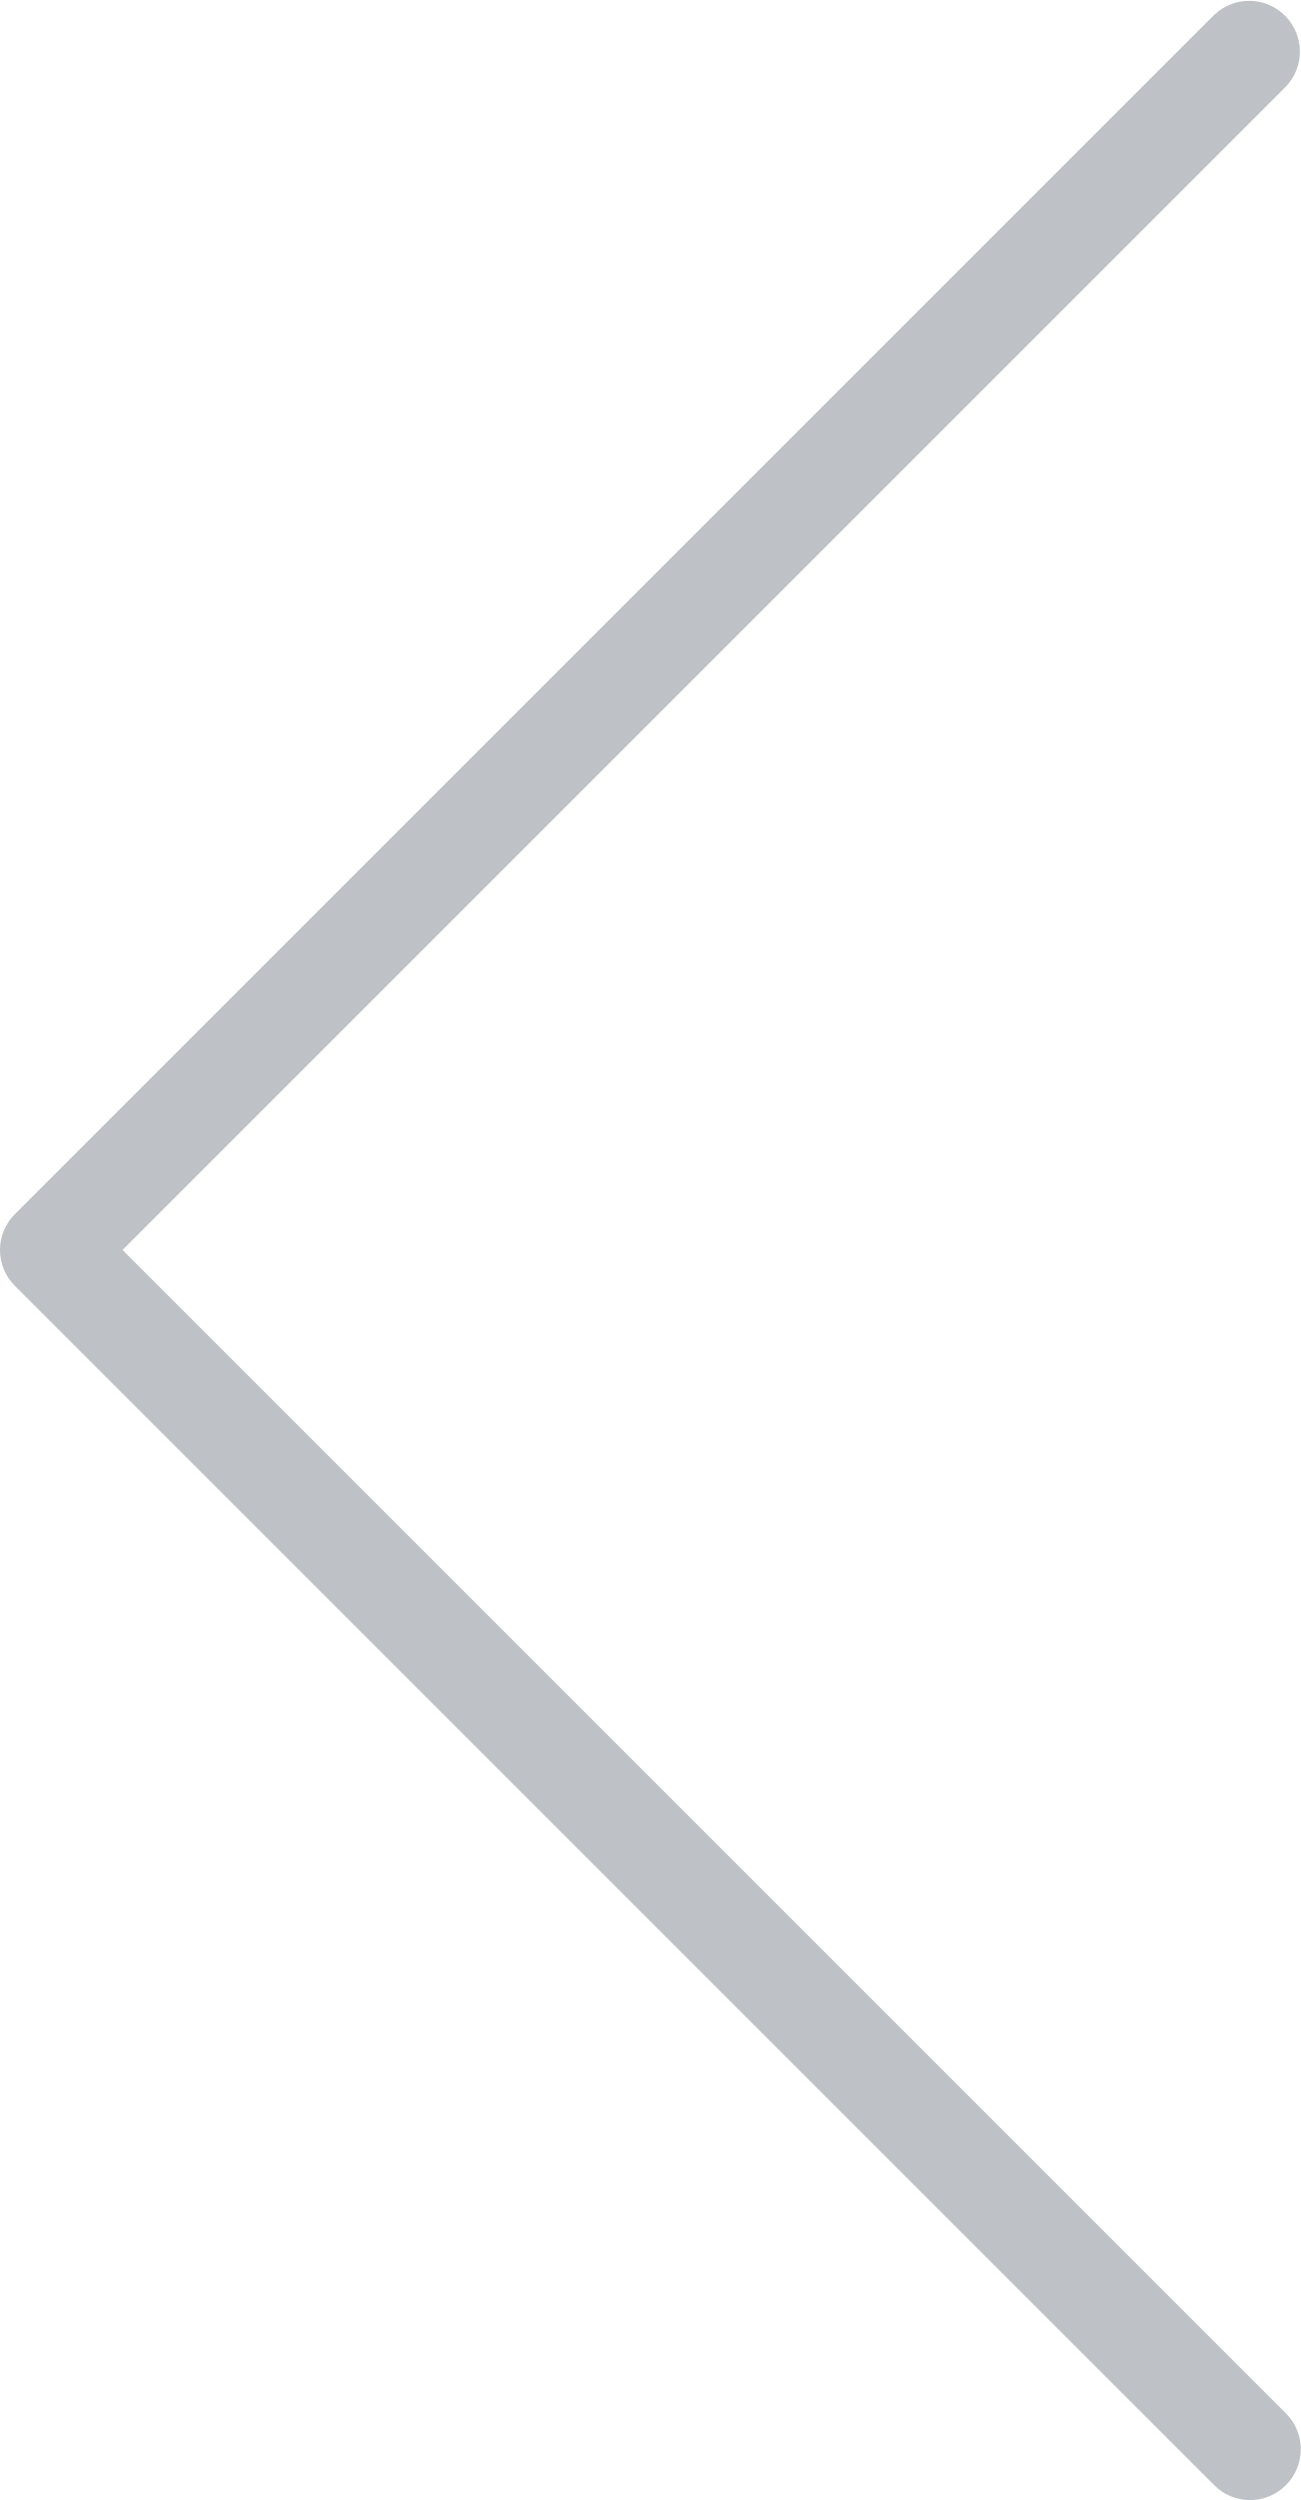
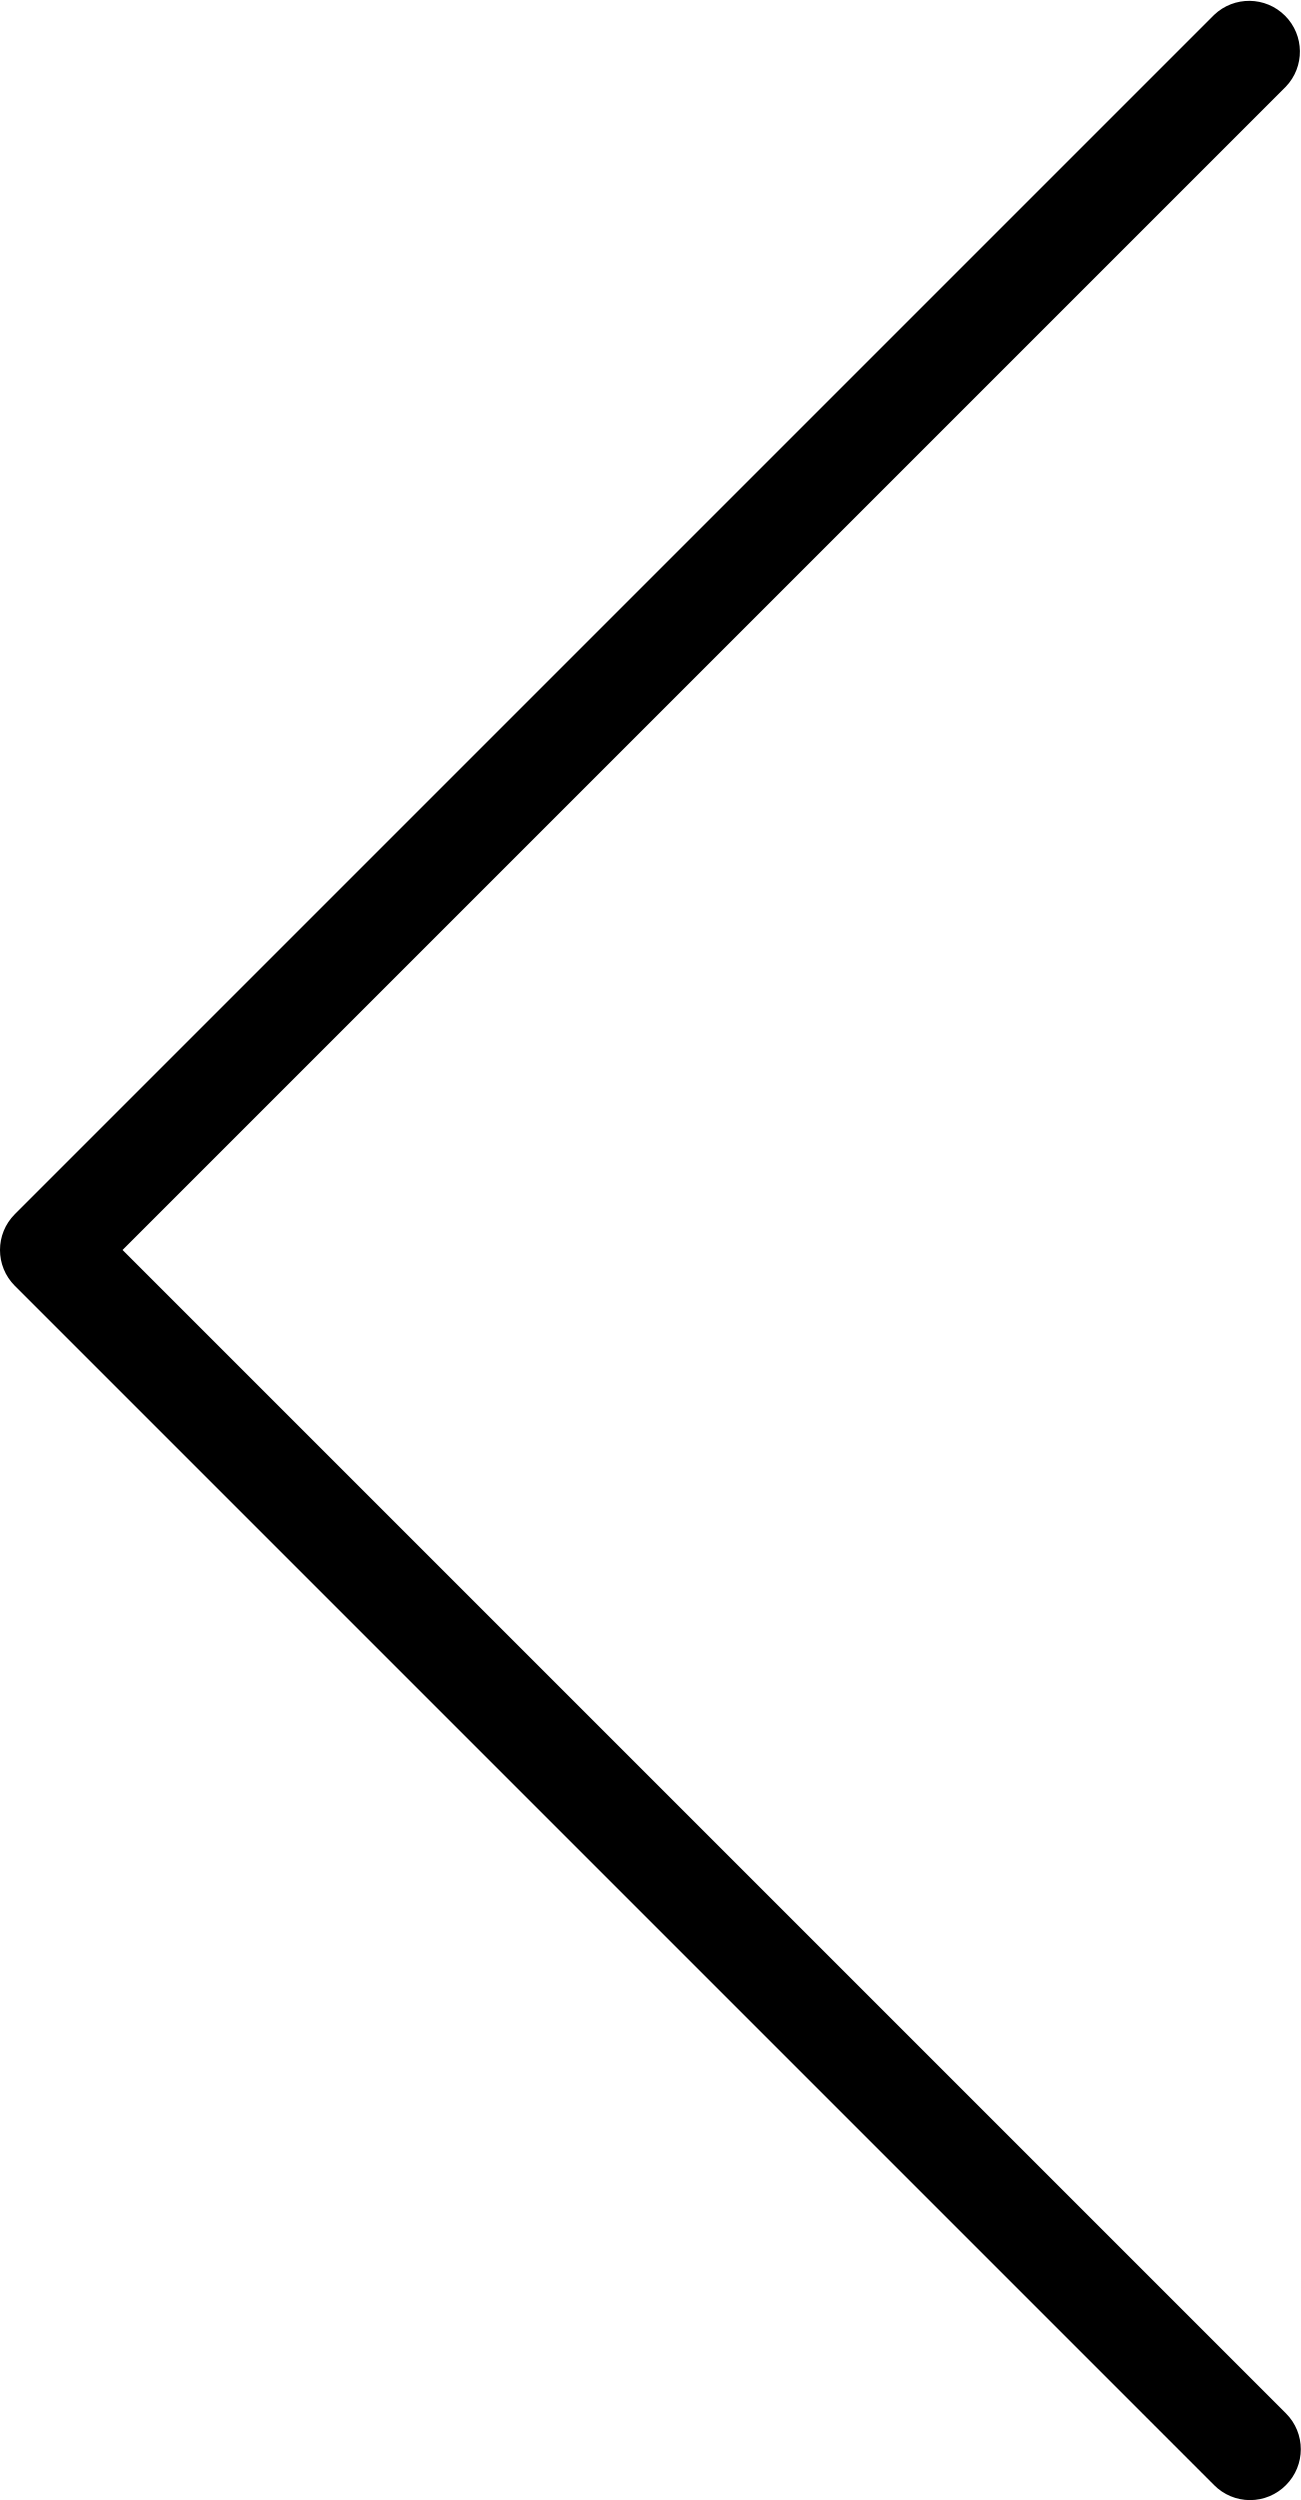
- <svg xmlns="http://www.w3.org/2000/svg" width="21.706" height="41.719" viewBox="0 0 21.706 41.719">
-   <path fill="#bec2c7" d="M2.045 20.859L21.458 1.446A.847.847 0 0 0 20.261.248L.248 20.261a.846.846 0 0 0 0 1.197l20.013 20.013a.843.843 0 0 0 1.198 0 .847.847 0 0 0 0-1.198L2.045 20.859z" />
+ <svg xmlns="http://www.w3.org/2000/svg" class="reviews__prev" width="21.706" height="41.719" viewBox="0 0 21.706 41.719">
+   <path d="M2.045 20.859L21.458 1.446A.847.847 0 0 0 20.261.248L.248 20.261a.846.846 0 0 0 0 1.197l20.013 20.013a.843.843 0 0 0 1.198 0 .847.847 0 0 0 0-1.198L2.045 20.859z" />
</svg>
